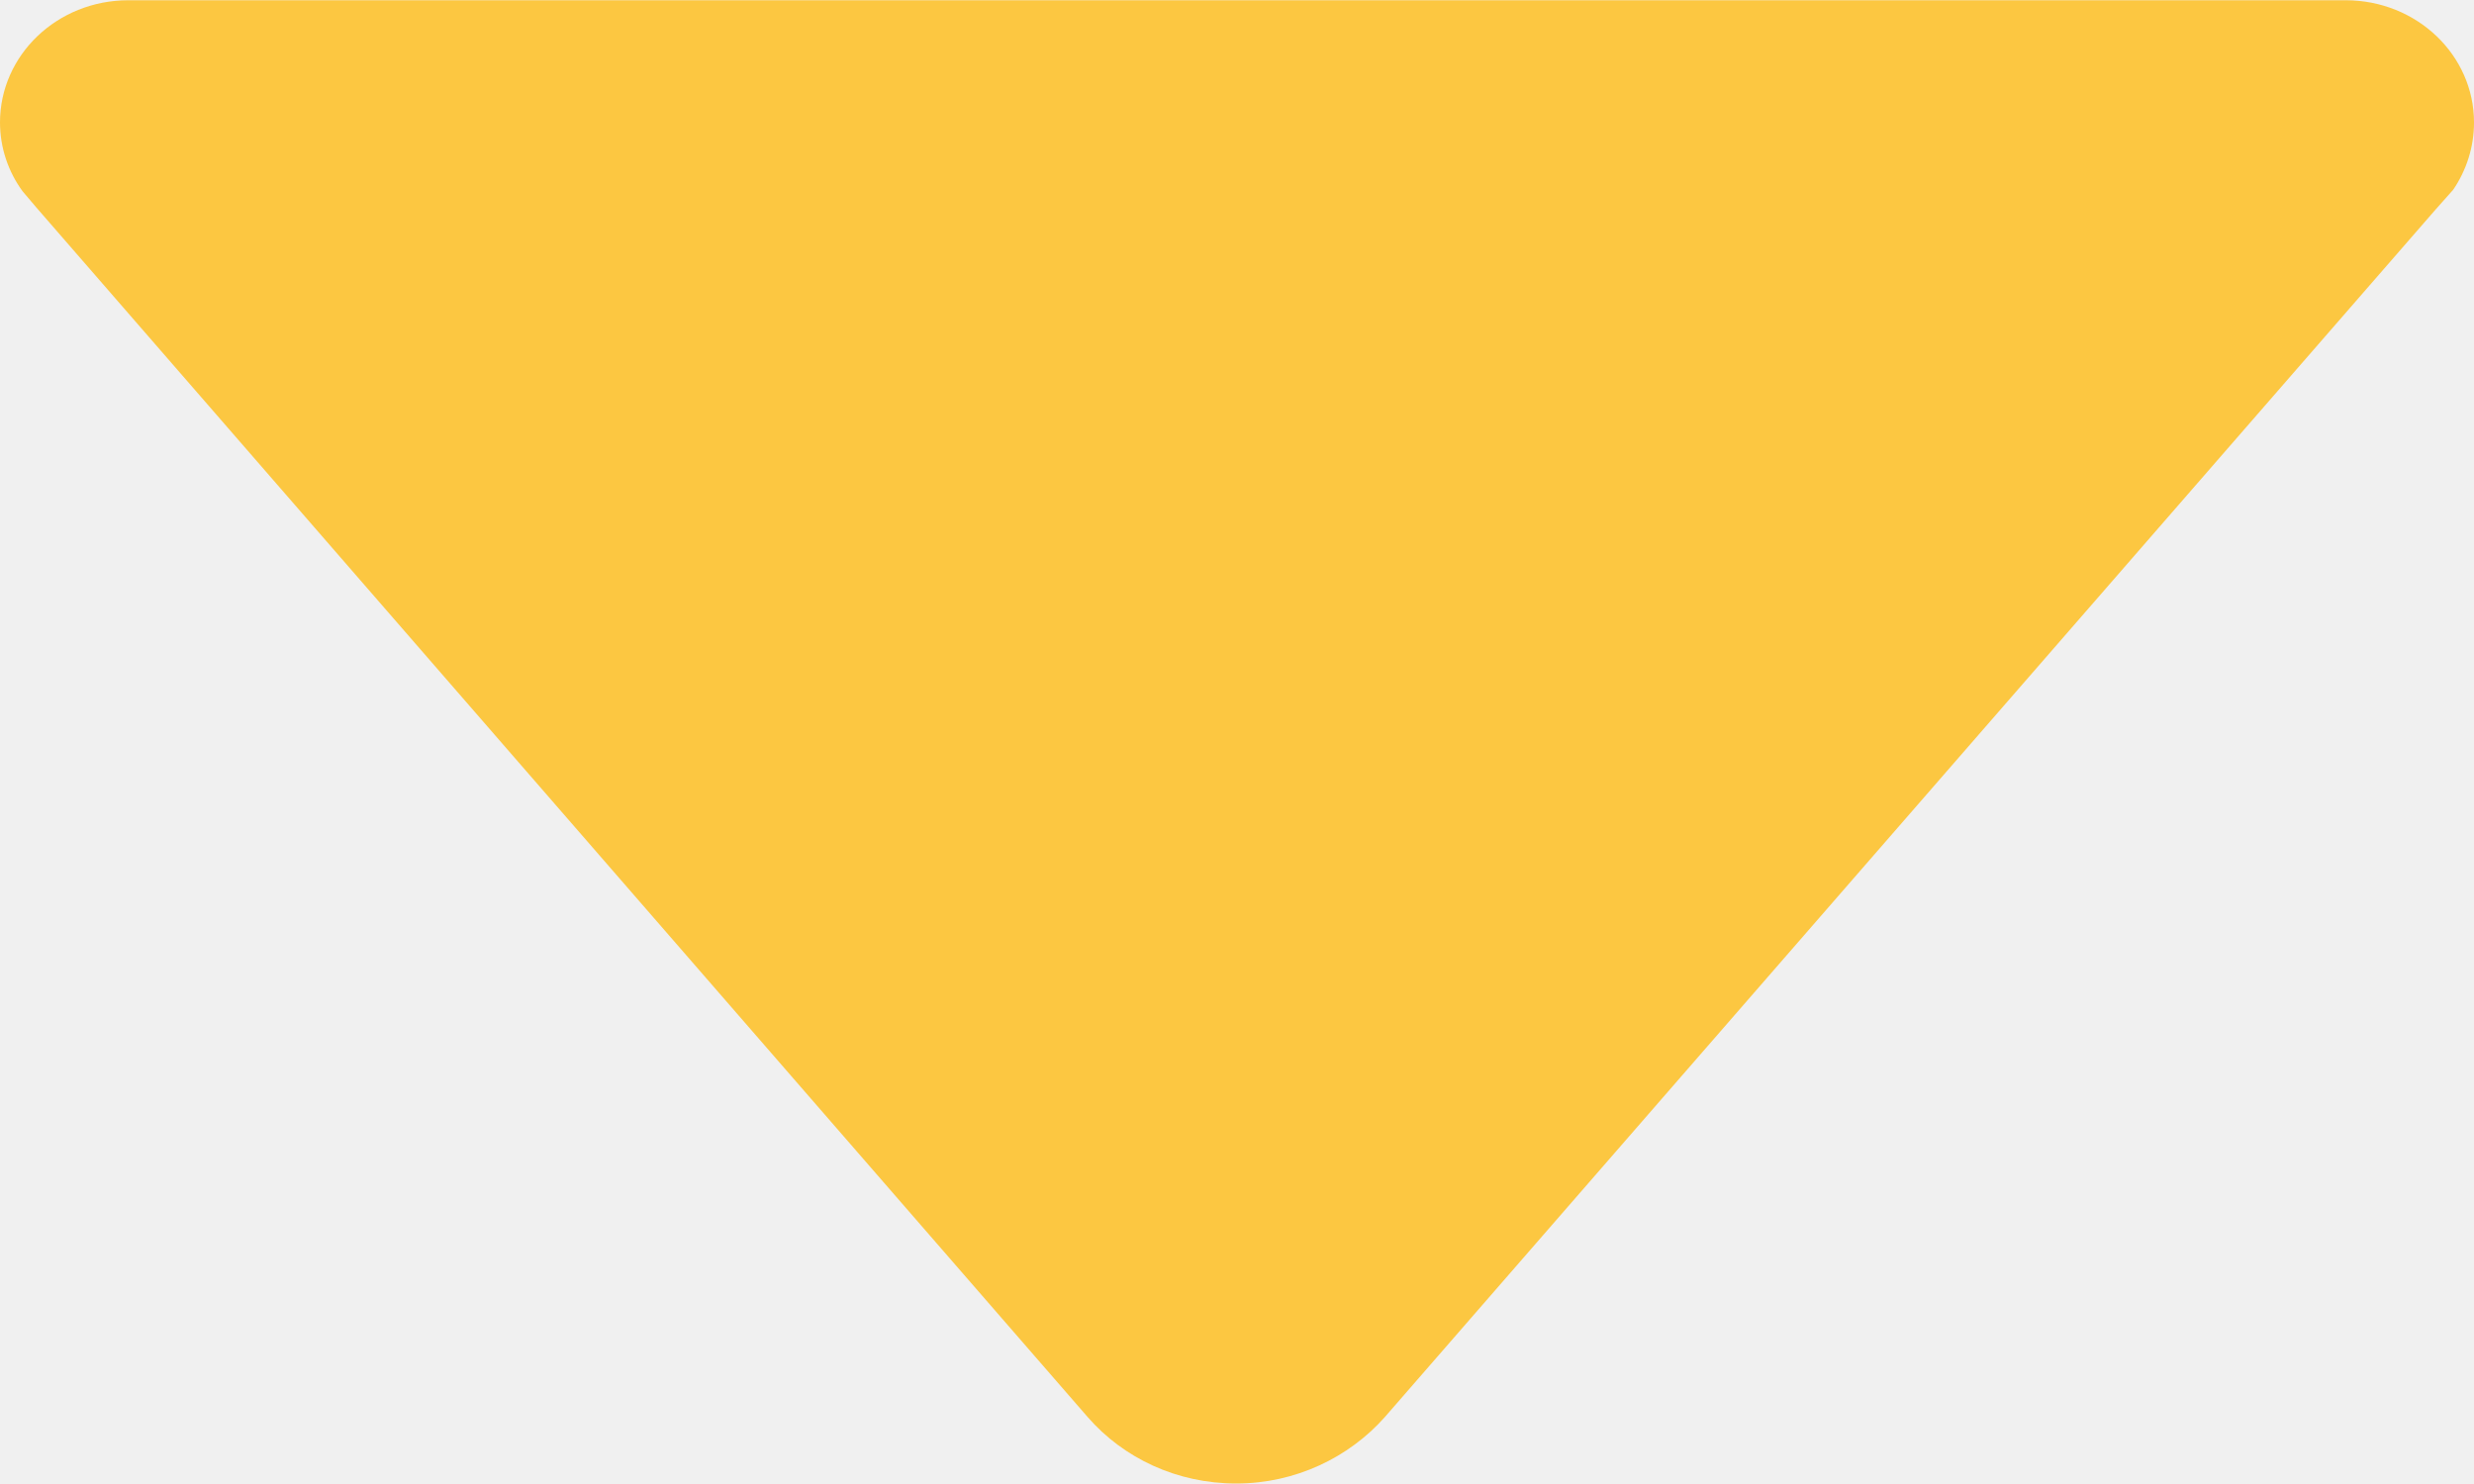
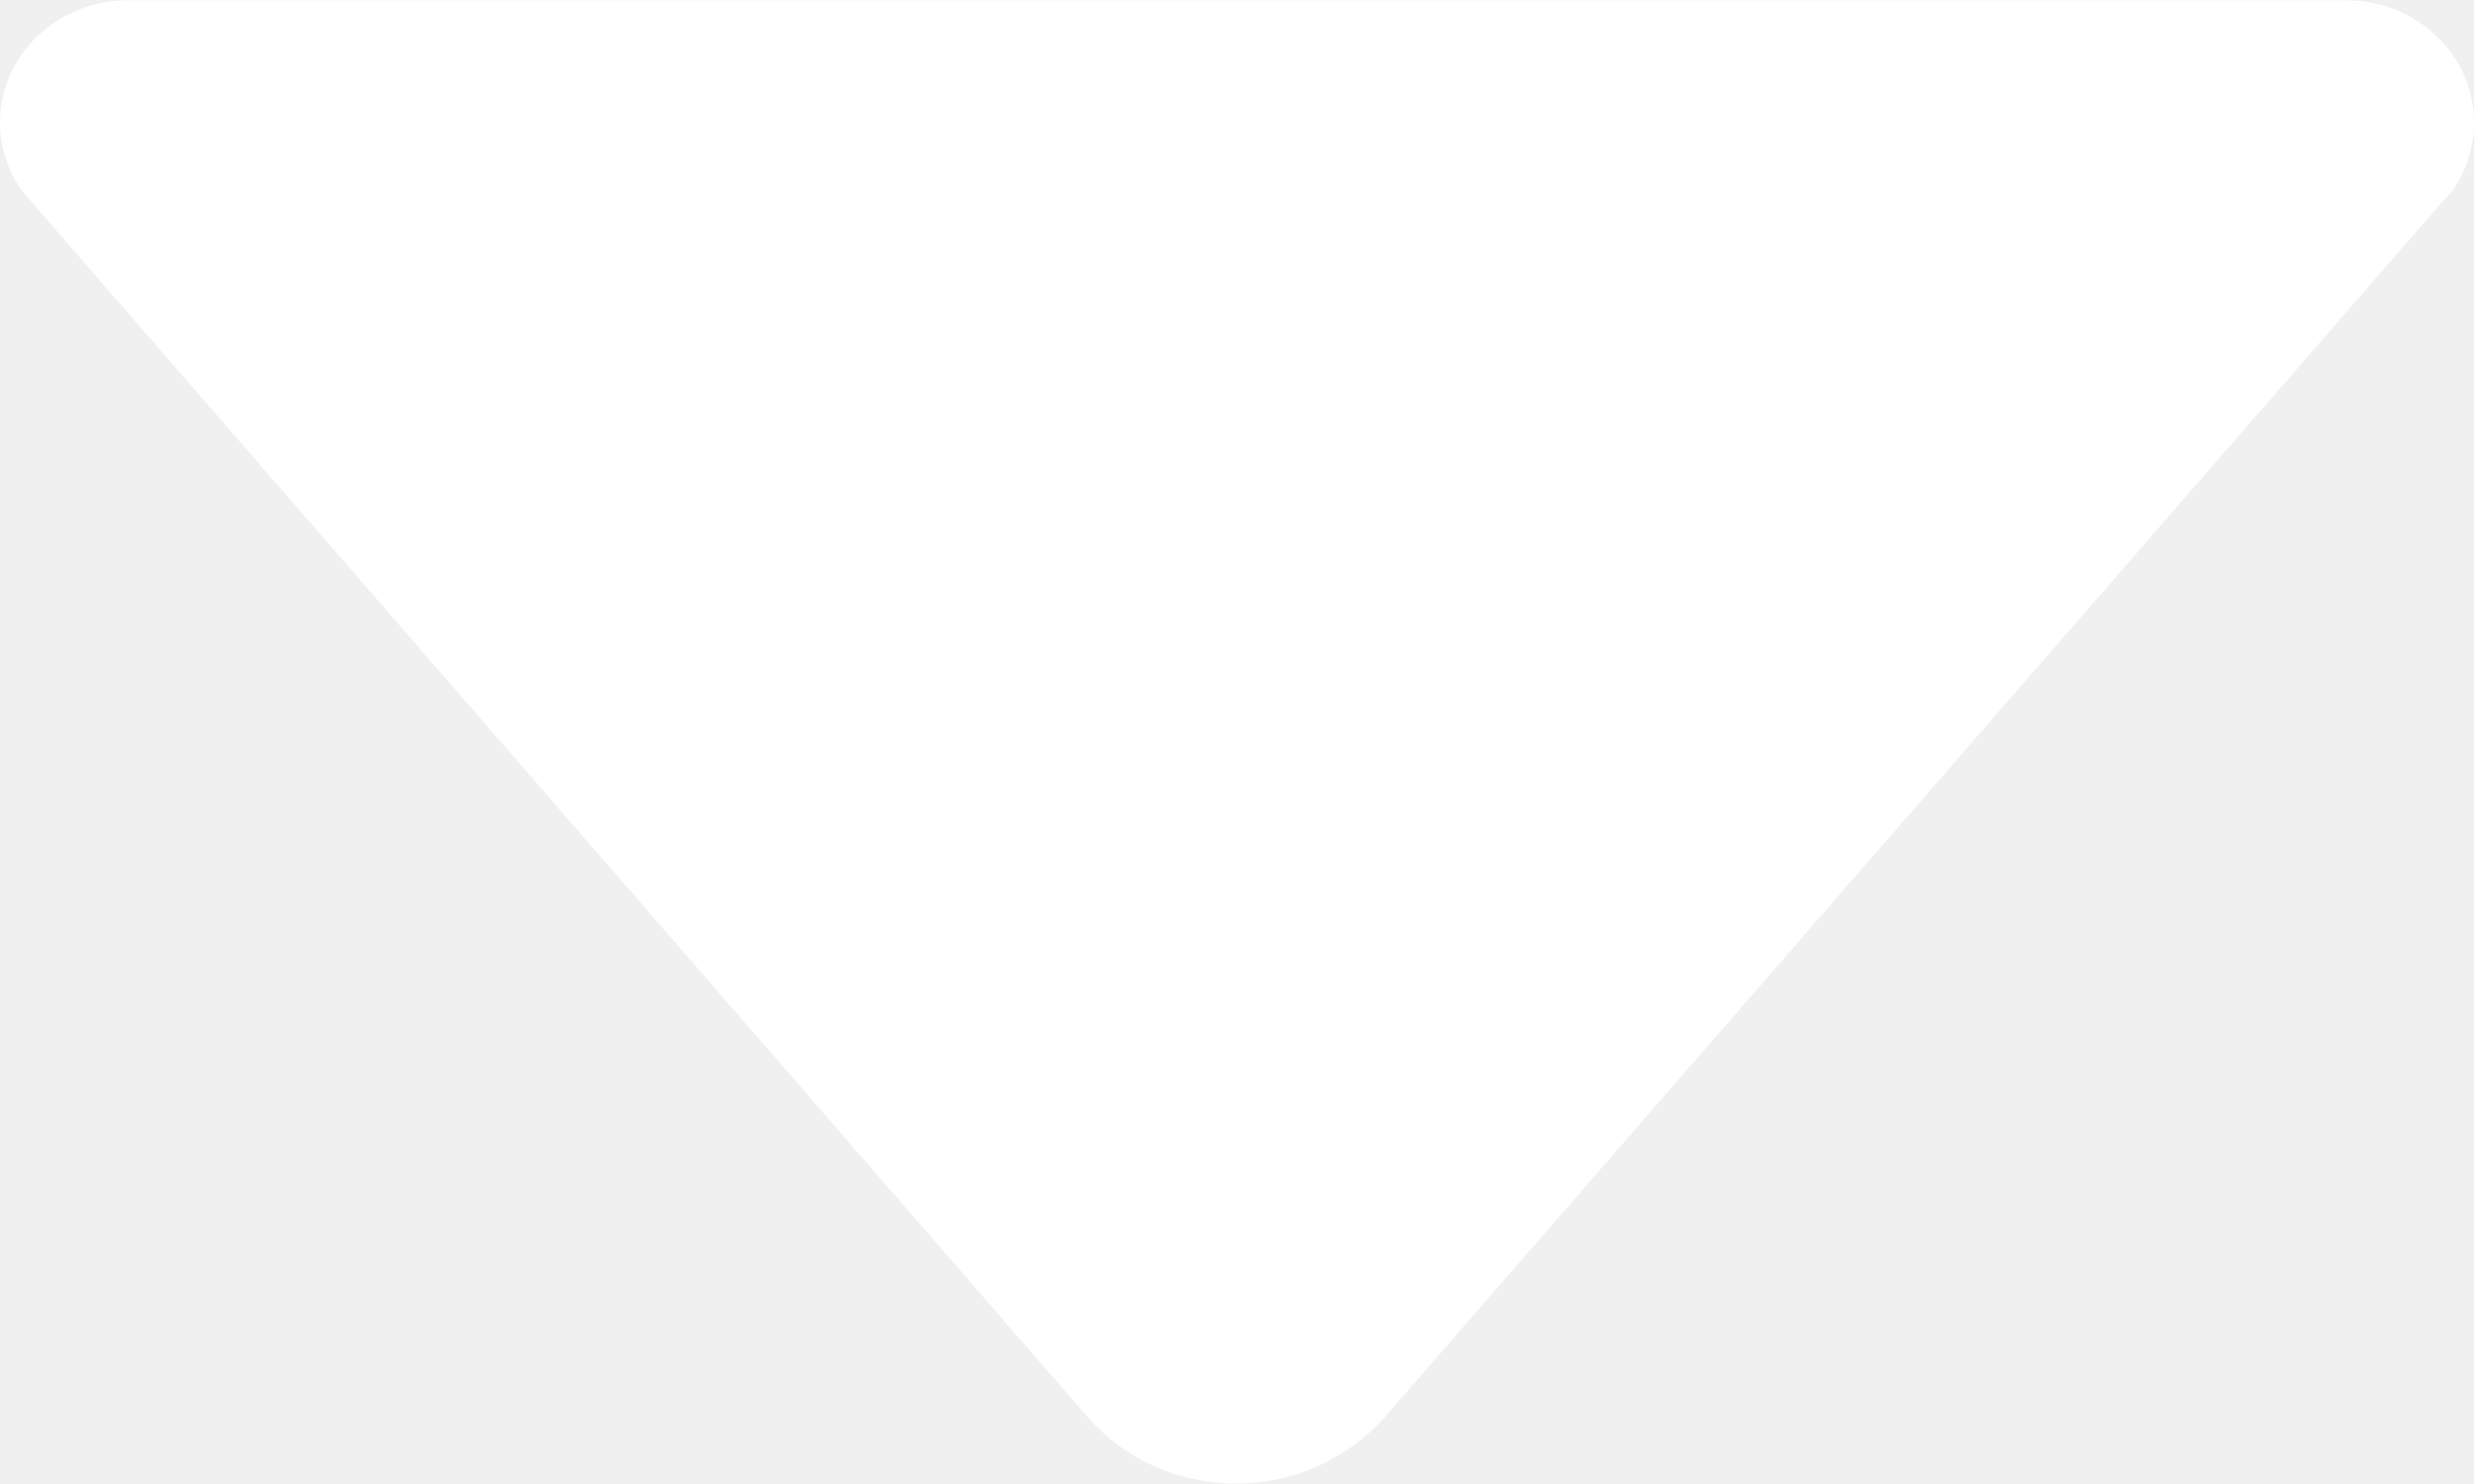
<svg xmlns="http://www.w3.org/2000/svg" width="10" height="6" viewBox="0 0 10 6" fill="none">
-   <path d="M0.091 0.773L0.147 0.839L4.397 5.73C4.541 5.895 4.756 5.998 4.997 5.998C5.237 5.998 5.453 5.892 5.597 5.73L9.844 0.848L9.916 0.767C9.969 0.689 10 0.595 10 0.495C10 0.223 9.769 0.001 9.481 0.001H0.519C0.231 0.001 0 0.223 0 0.495C0 0.598 0.034 0.695 0.091 0.773Z" fill="#fcc741" />
+   <path d="M0.091 0.773L0.147 0.839L4.397 5.73C4.541 5.895 4.756 5.998 4.997 5.998C5.237 5.998 5.453 5.892 5.597 5.73L9.844 0.848L9.916 0.767C9.969 0.689 10 0.595 10 0.495C10 0.223 9.769 0.001 9.481 0.001H0.519C0.231 0.001 0 0.223 0 0.495C0 0.598 0.034 0.695 0.091 0.773Z" fill="white" />
</svg>
